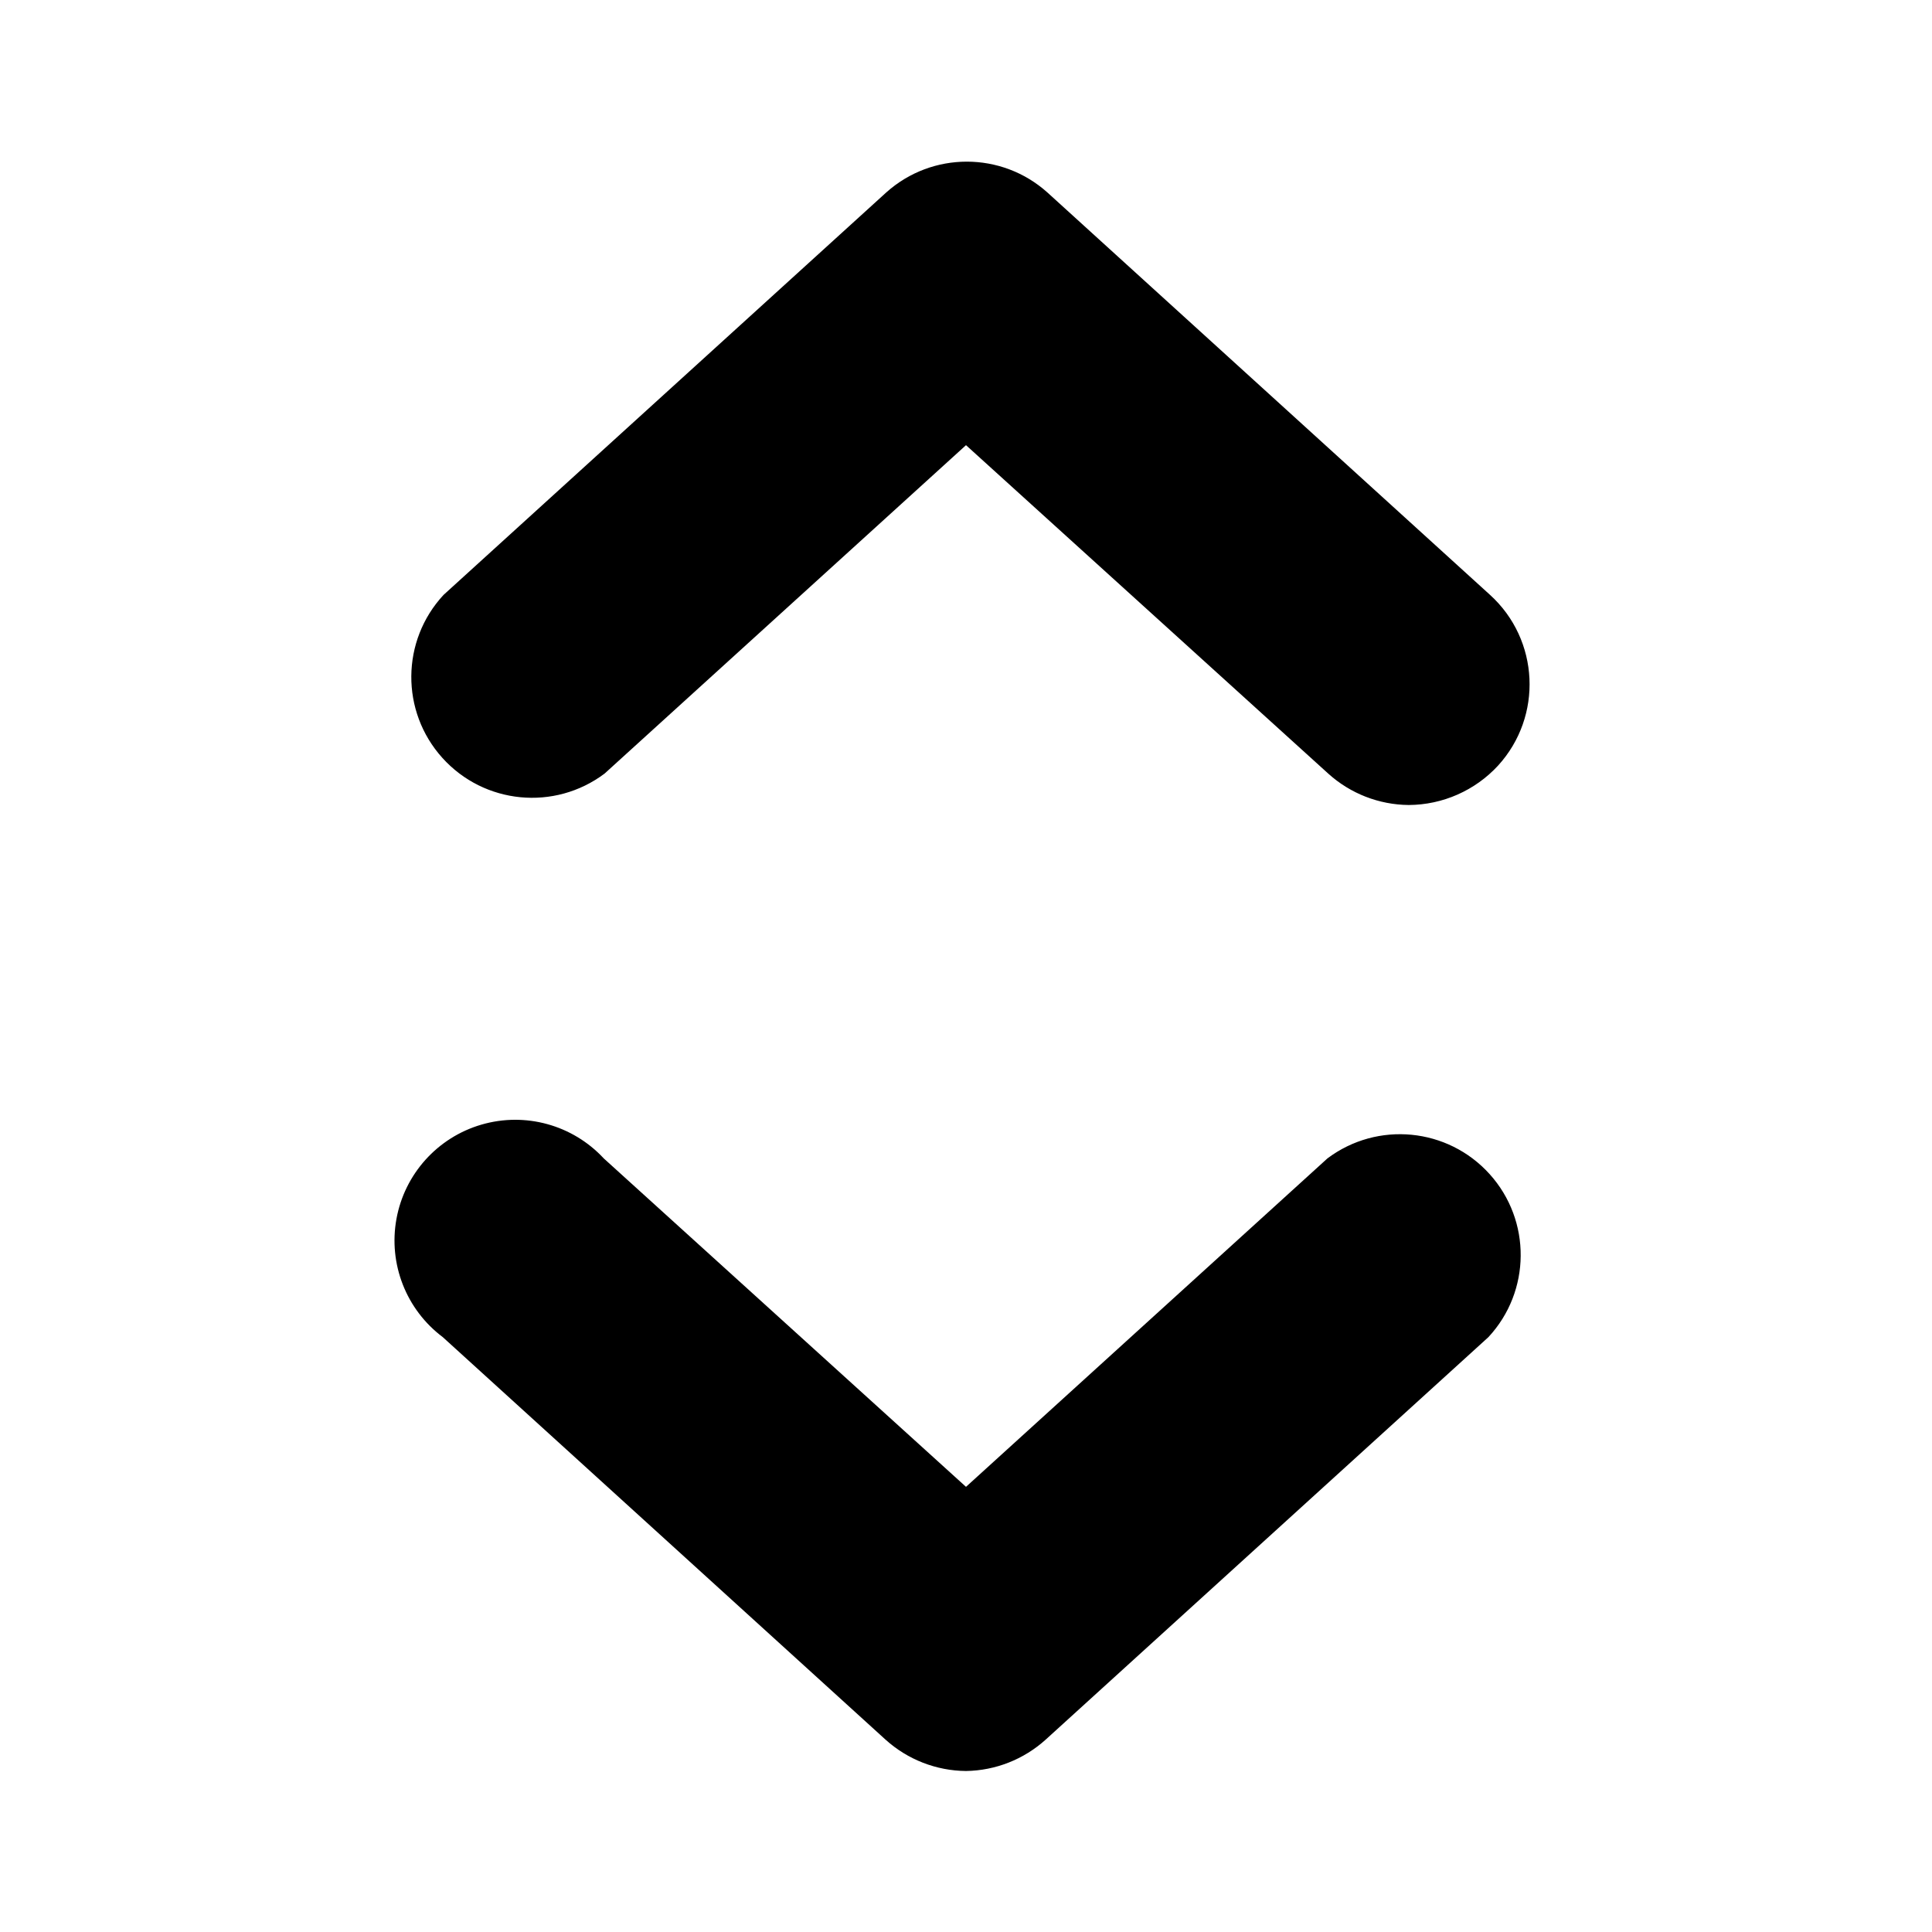
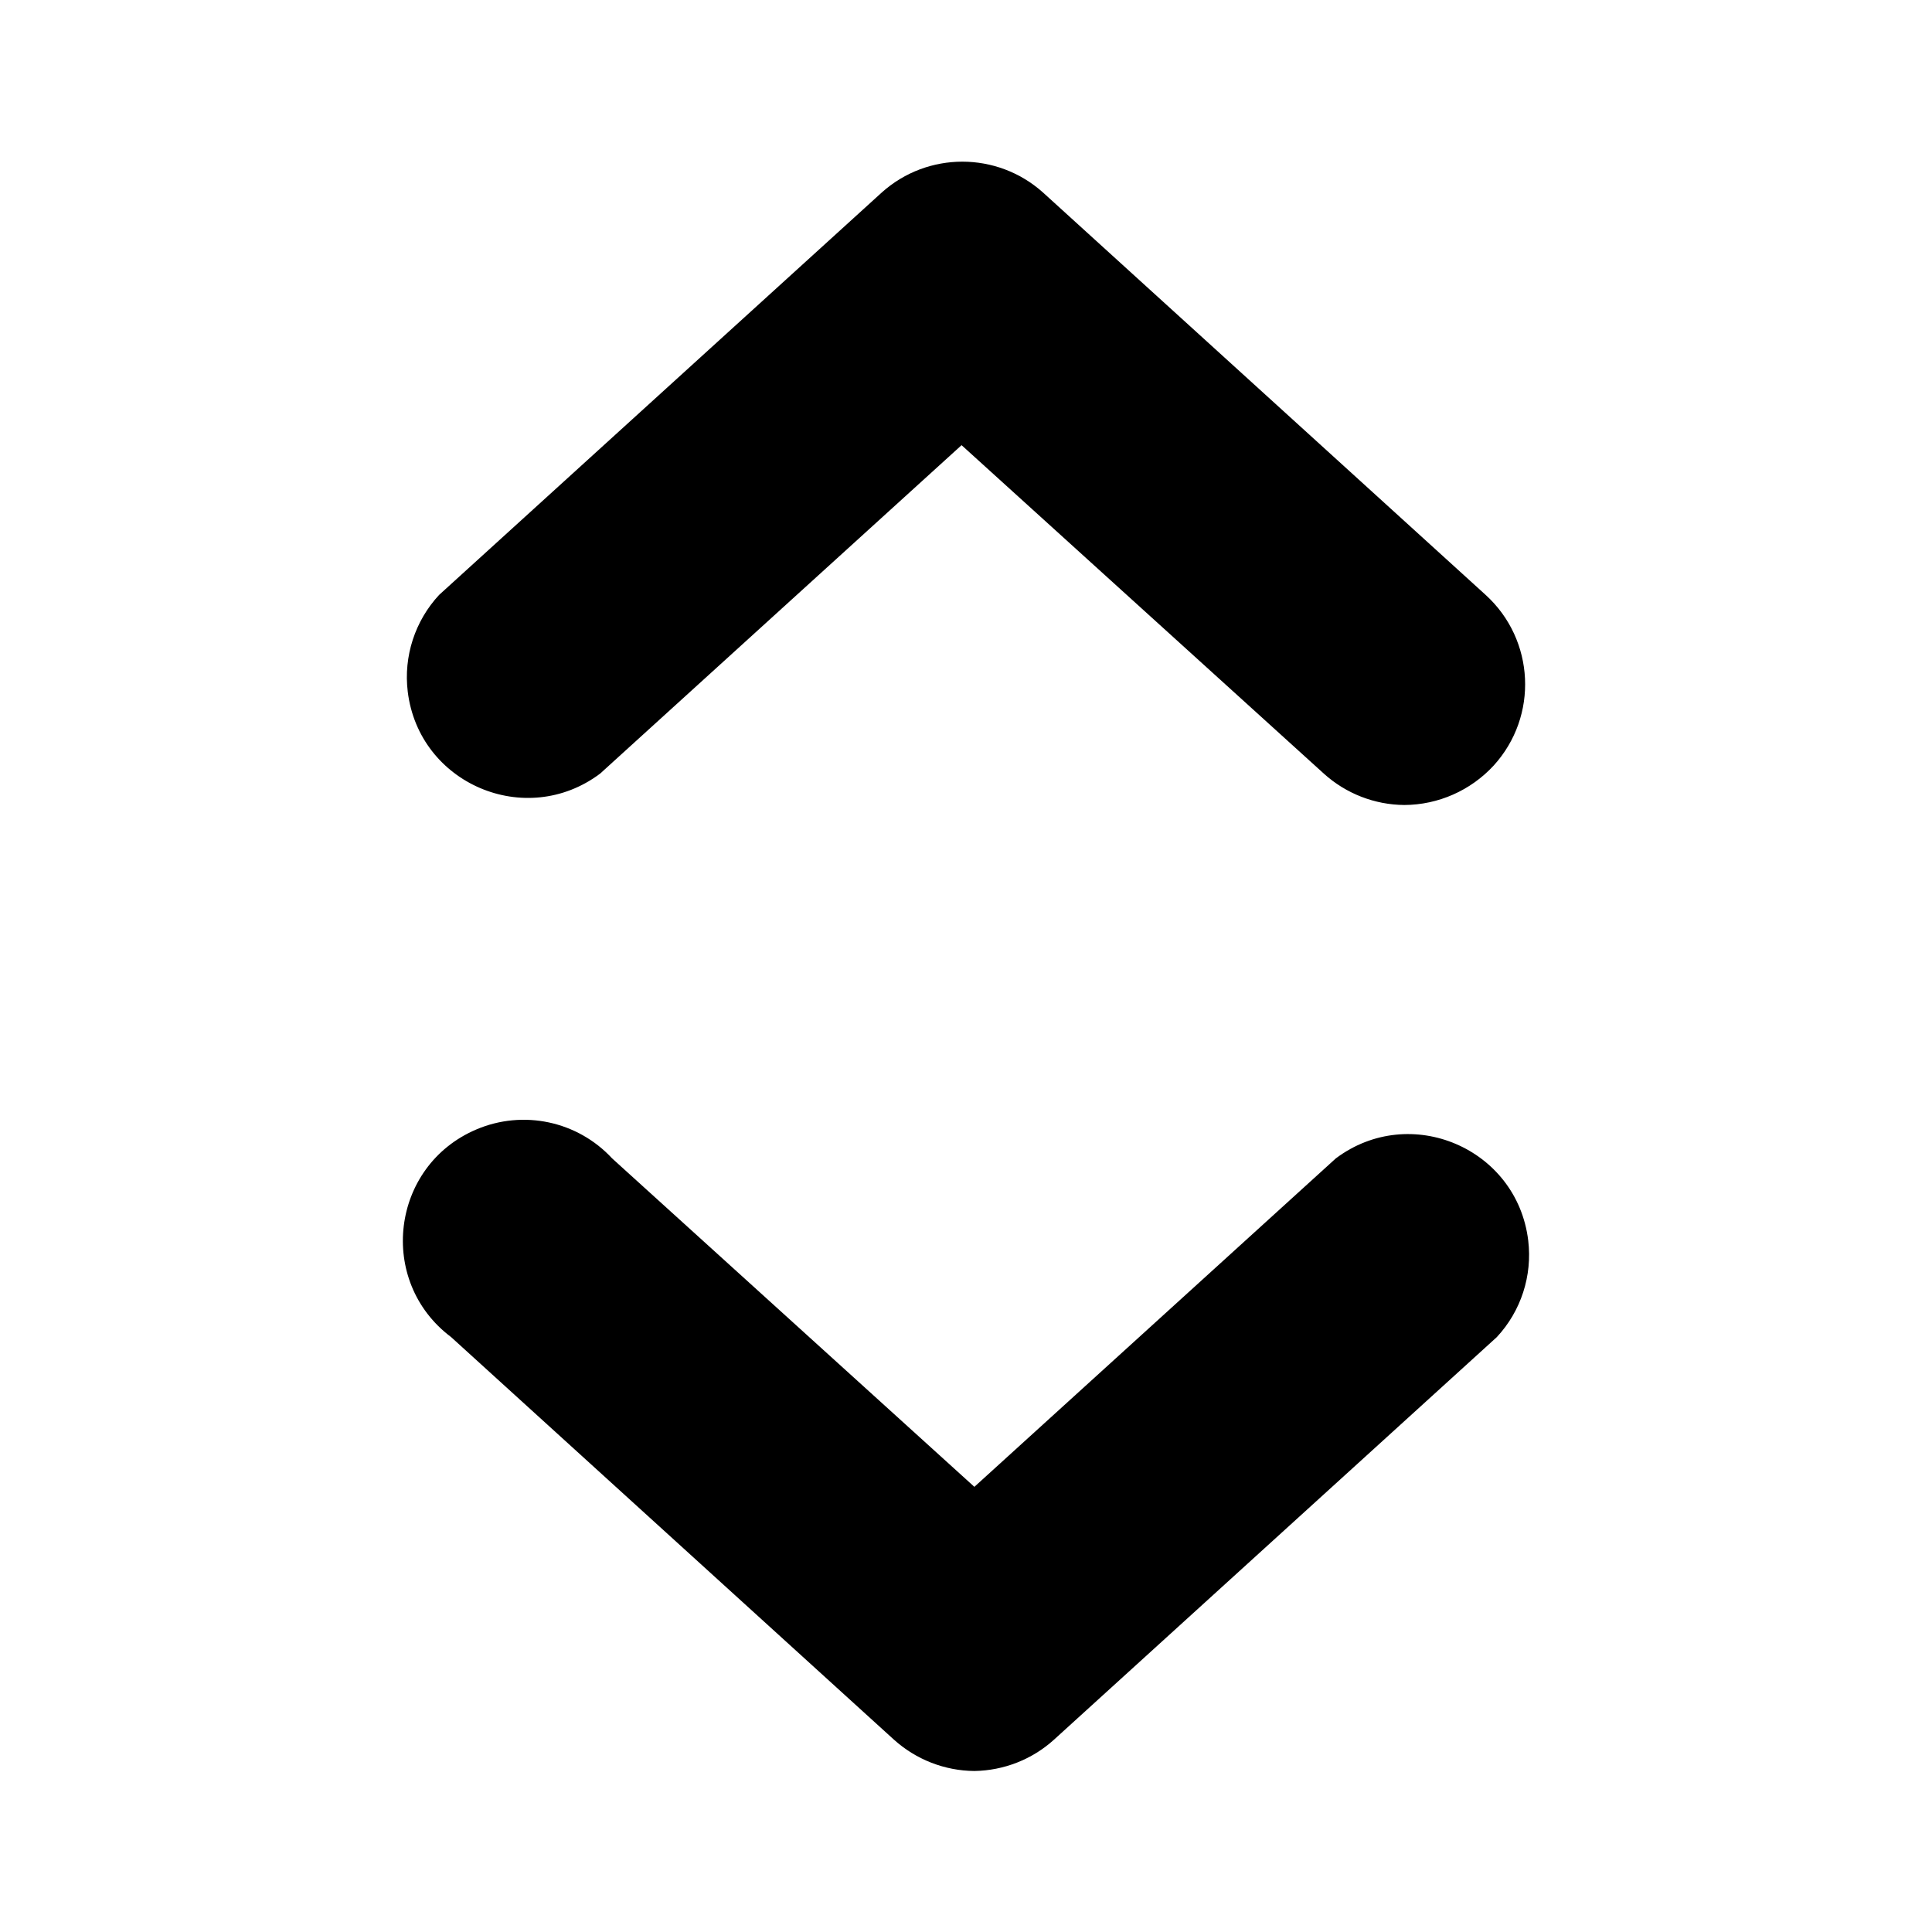
<svg xmlns="http://www.w3.org/2000/svg" viewBox="0 0 24 24">
-   <path d="M12,22a1.51,1.51,0,0,1-1-.39l-5.5-5a1.5,1.5,0,1,1,2-2.22L12,18.47l4.49-4.08a1.5,1.5,0,0,1,2,2.22l-5.5,5A1.51,1.51,0,0,1,12,22Z" />
-   <path d="M17.5,10a1.51,1.51,0,0,1-1-.39L12,5.53,7.51,9.61a1.5,1.5,0,0,1-2-2.22l5.5-5a1.5,1.5,0,0,1,2,0l5.5,5a1.5,1.5,0,0,1,.1,2.12A1.52,1.52,0,0,1,17.5,10Z" />
+   <path d="M 12.104 22 C 11.735 21.997 11.379 21.858 11.104 21.61 L 5.604 16.61 C 4.681 15.917 4.854 14.484 5.916 14.031 C 6.499 13.782 7.174 13.926 7.604 14.39 L 12.104 18.47 L 16.594 14.39 C 17.518 13.697 18.845 14.263 18.984 15.409 C 19.037 15.847 18.895 16.287 18.594 16.61 L 13.094 21.61 C 12.823 21.856 12.471 21.994 12.104 22 Z" />
+   <path d="M 17.445 10 C 17.075 9.997 16.719 9.858 16.445 9.61 L 11.945 5.53 L 7.455 9.61 C 6.531 10.303 5.204 9.737 5.065 8.591 C 5.012 8.153 5.155 7.713 5.455 7.39 L 10.955 2.39 C 11.524 1.881 12.385 1.881 12.955 2.39 L 18.455 7.39 C 19.068 7.948 19.113 8.897 18.555 9.51 C 18.269 9.82 17.867 9.998 17.445 10 Z" />
</svg>
